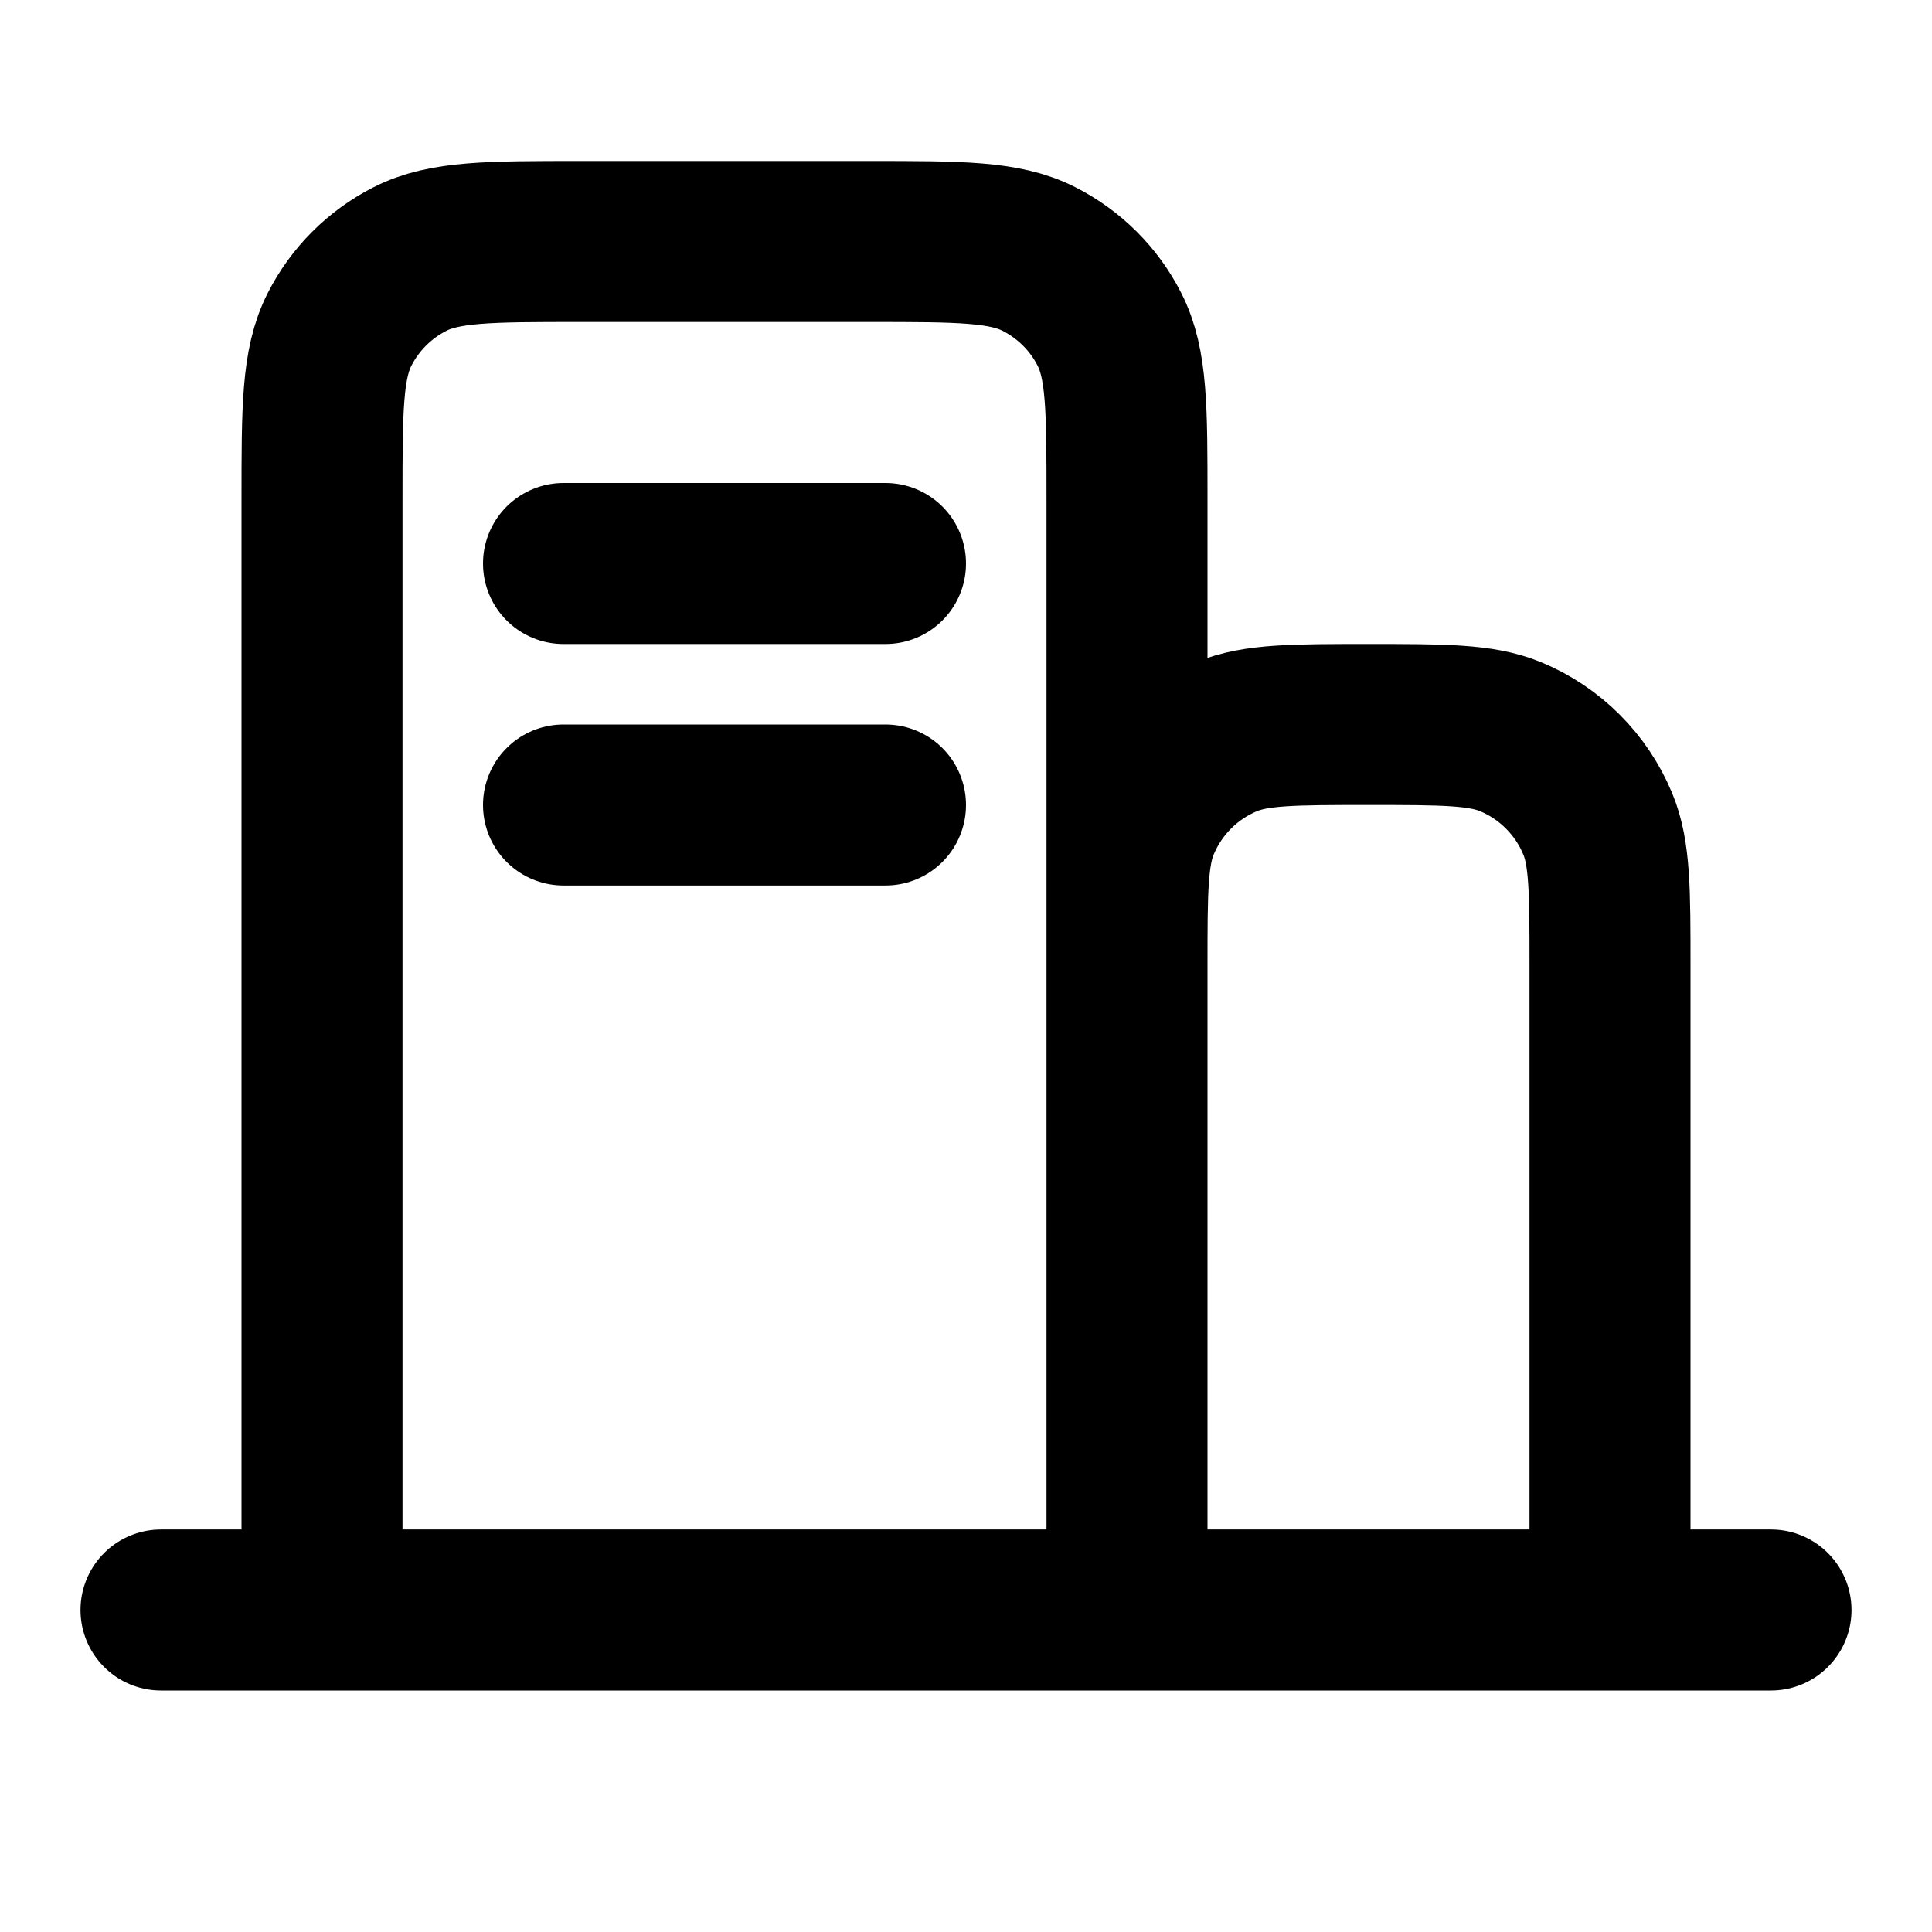
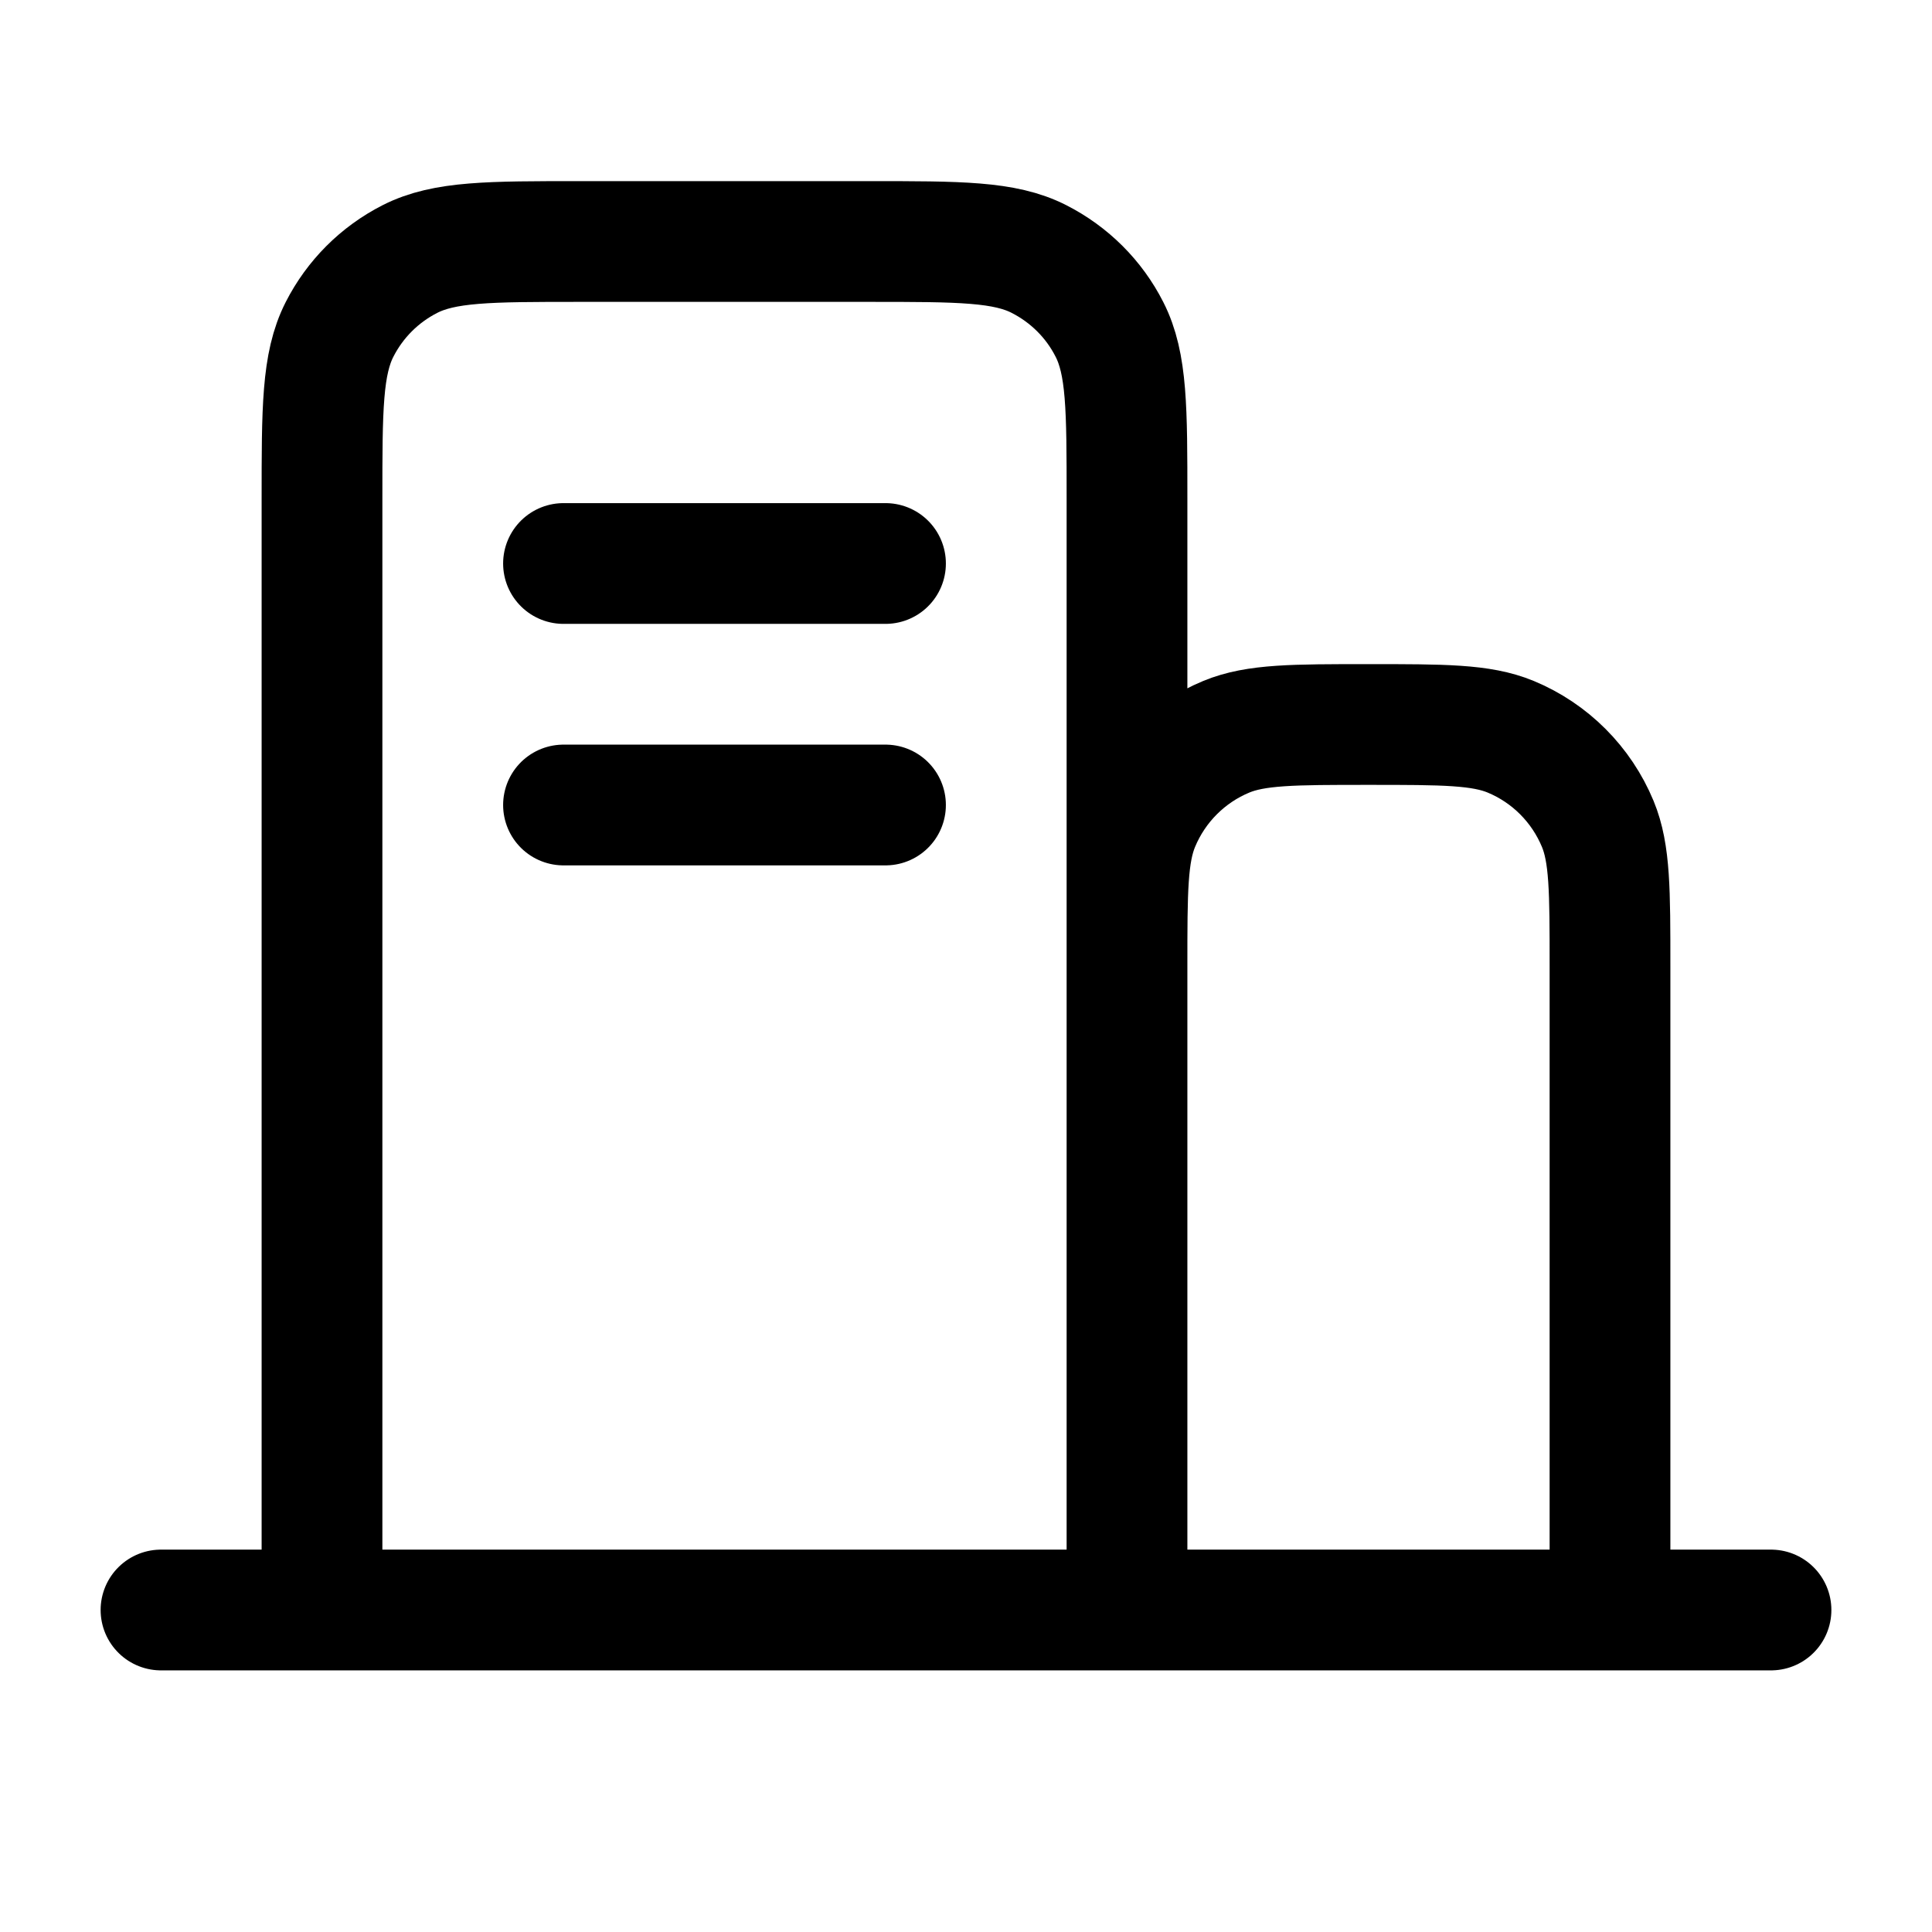
<svg xmlns="http://www.w3.org/2000/svg" width="24" height="24" viewBox="0 0 24 24" fill="none">
-   <path d="M2 20H4M4 20H14M4 20V6.2C4 5.08 4 4.52 4.218 4.092C4.41 3.715 4.715 3.41 5.092 3.218C5.52 3 6.08 3 7.2 3H10.8C11.92 3 12.48 3 12.907 3.218C13.284 3.41 13.591 3.715 13.782 4.092C14 4.519 14 5.079 14 6.197V12M14 20H20M14 20V12M20 20H22M20 20V12C20 11.068 20 10.602 19.848 10.235C19.645 9.745 19.256 9.355 18.766 9.152C18.398 9 17.932 9 17 9C16.068 9 15.602 9 15.234 9.152C14.744 9.355 14.355 9.745 14.152 10.235C14 10.602 14 11.068 14 12M7 10H11M7 7H11" stroke="currentColor" stroke-width="2" stroke-linecap="round" stroke-linejoin="round" />
+   <path d="M2 20H4M4 20H14M4 20V6.2C4 5.08 4 4.52 4.218 4.092C4.41 3.715 4.715 3.41 5.092 3.218C5.52 3 6.08 3 7.2 3H10.8C11.92 3 12.48 3 12.907 3.218C13.284 3.41 13.591 3.715 13.782 4.092C14 4.519 14 5.079 14 6.197V12M14 20H20M14 20V12M20 20H22M20 20V12C20 11.068 20 10.602 19.848 10.235C19.645 9.745 19.256 9.355 18.766 9.152C18.398 9 17.932 9 17 9C16.068 9 15.602 9 15.234 9.152C14.744 9.355 14.355 9.745 14.152 10.235C14 10.602 14 11.068 14 12M7 10H11M7 7H11" stroke="currentColor" stroke-width="1.5" stroke-linecap="round" stroke-linejoin="round" />
</svg>
